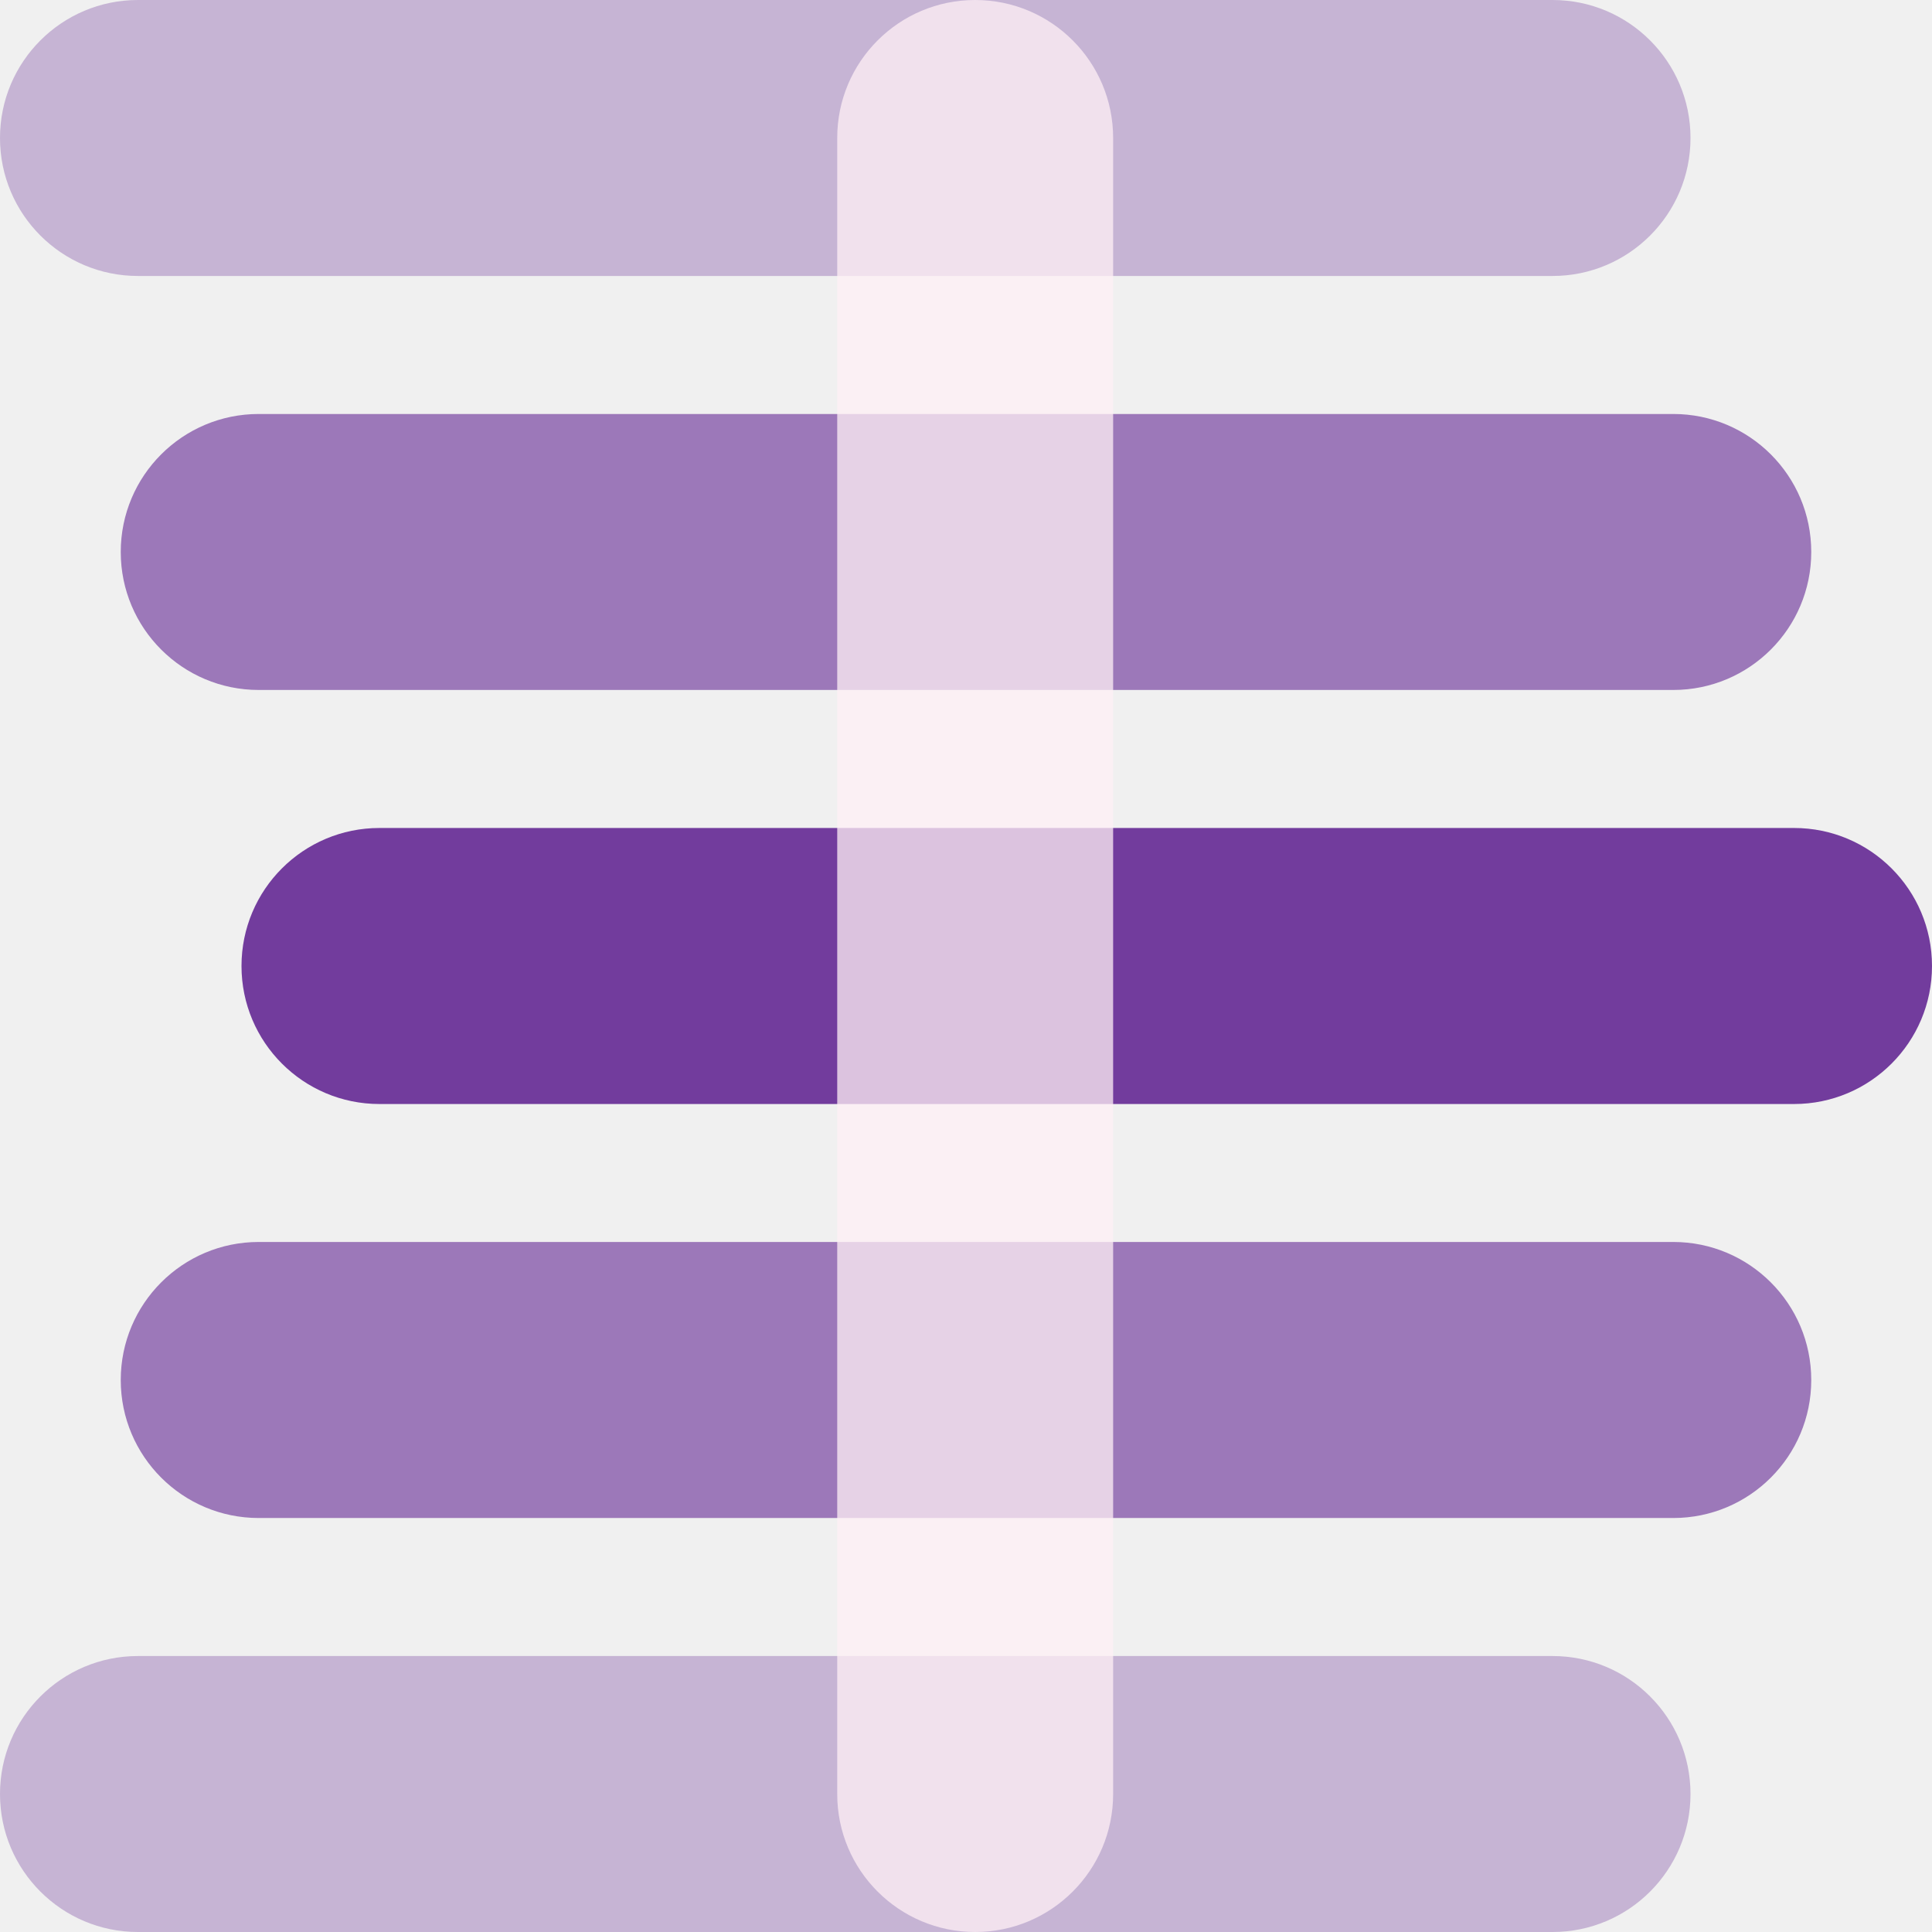
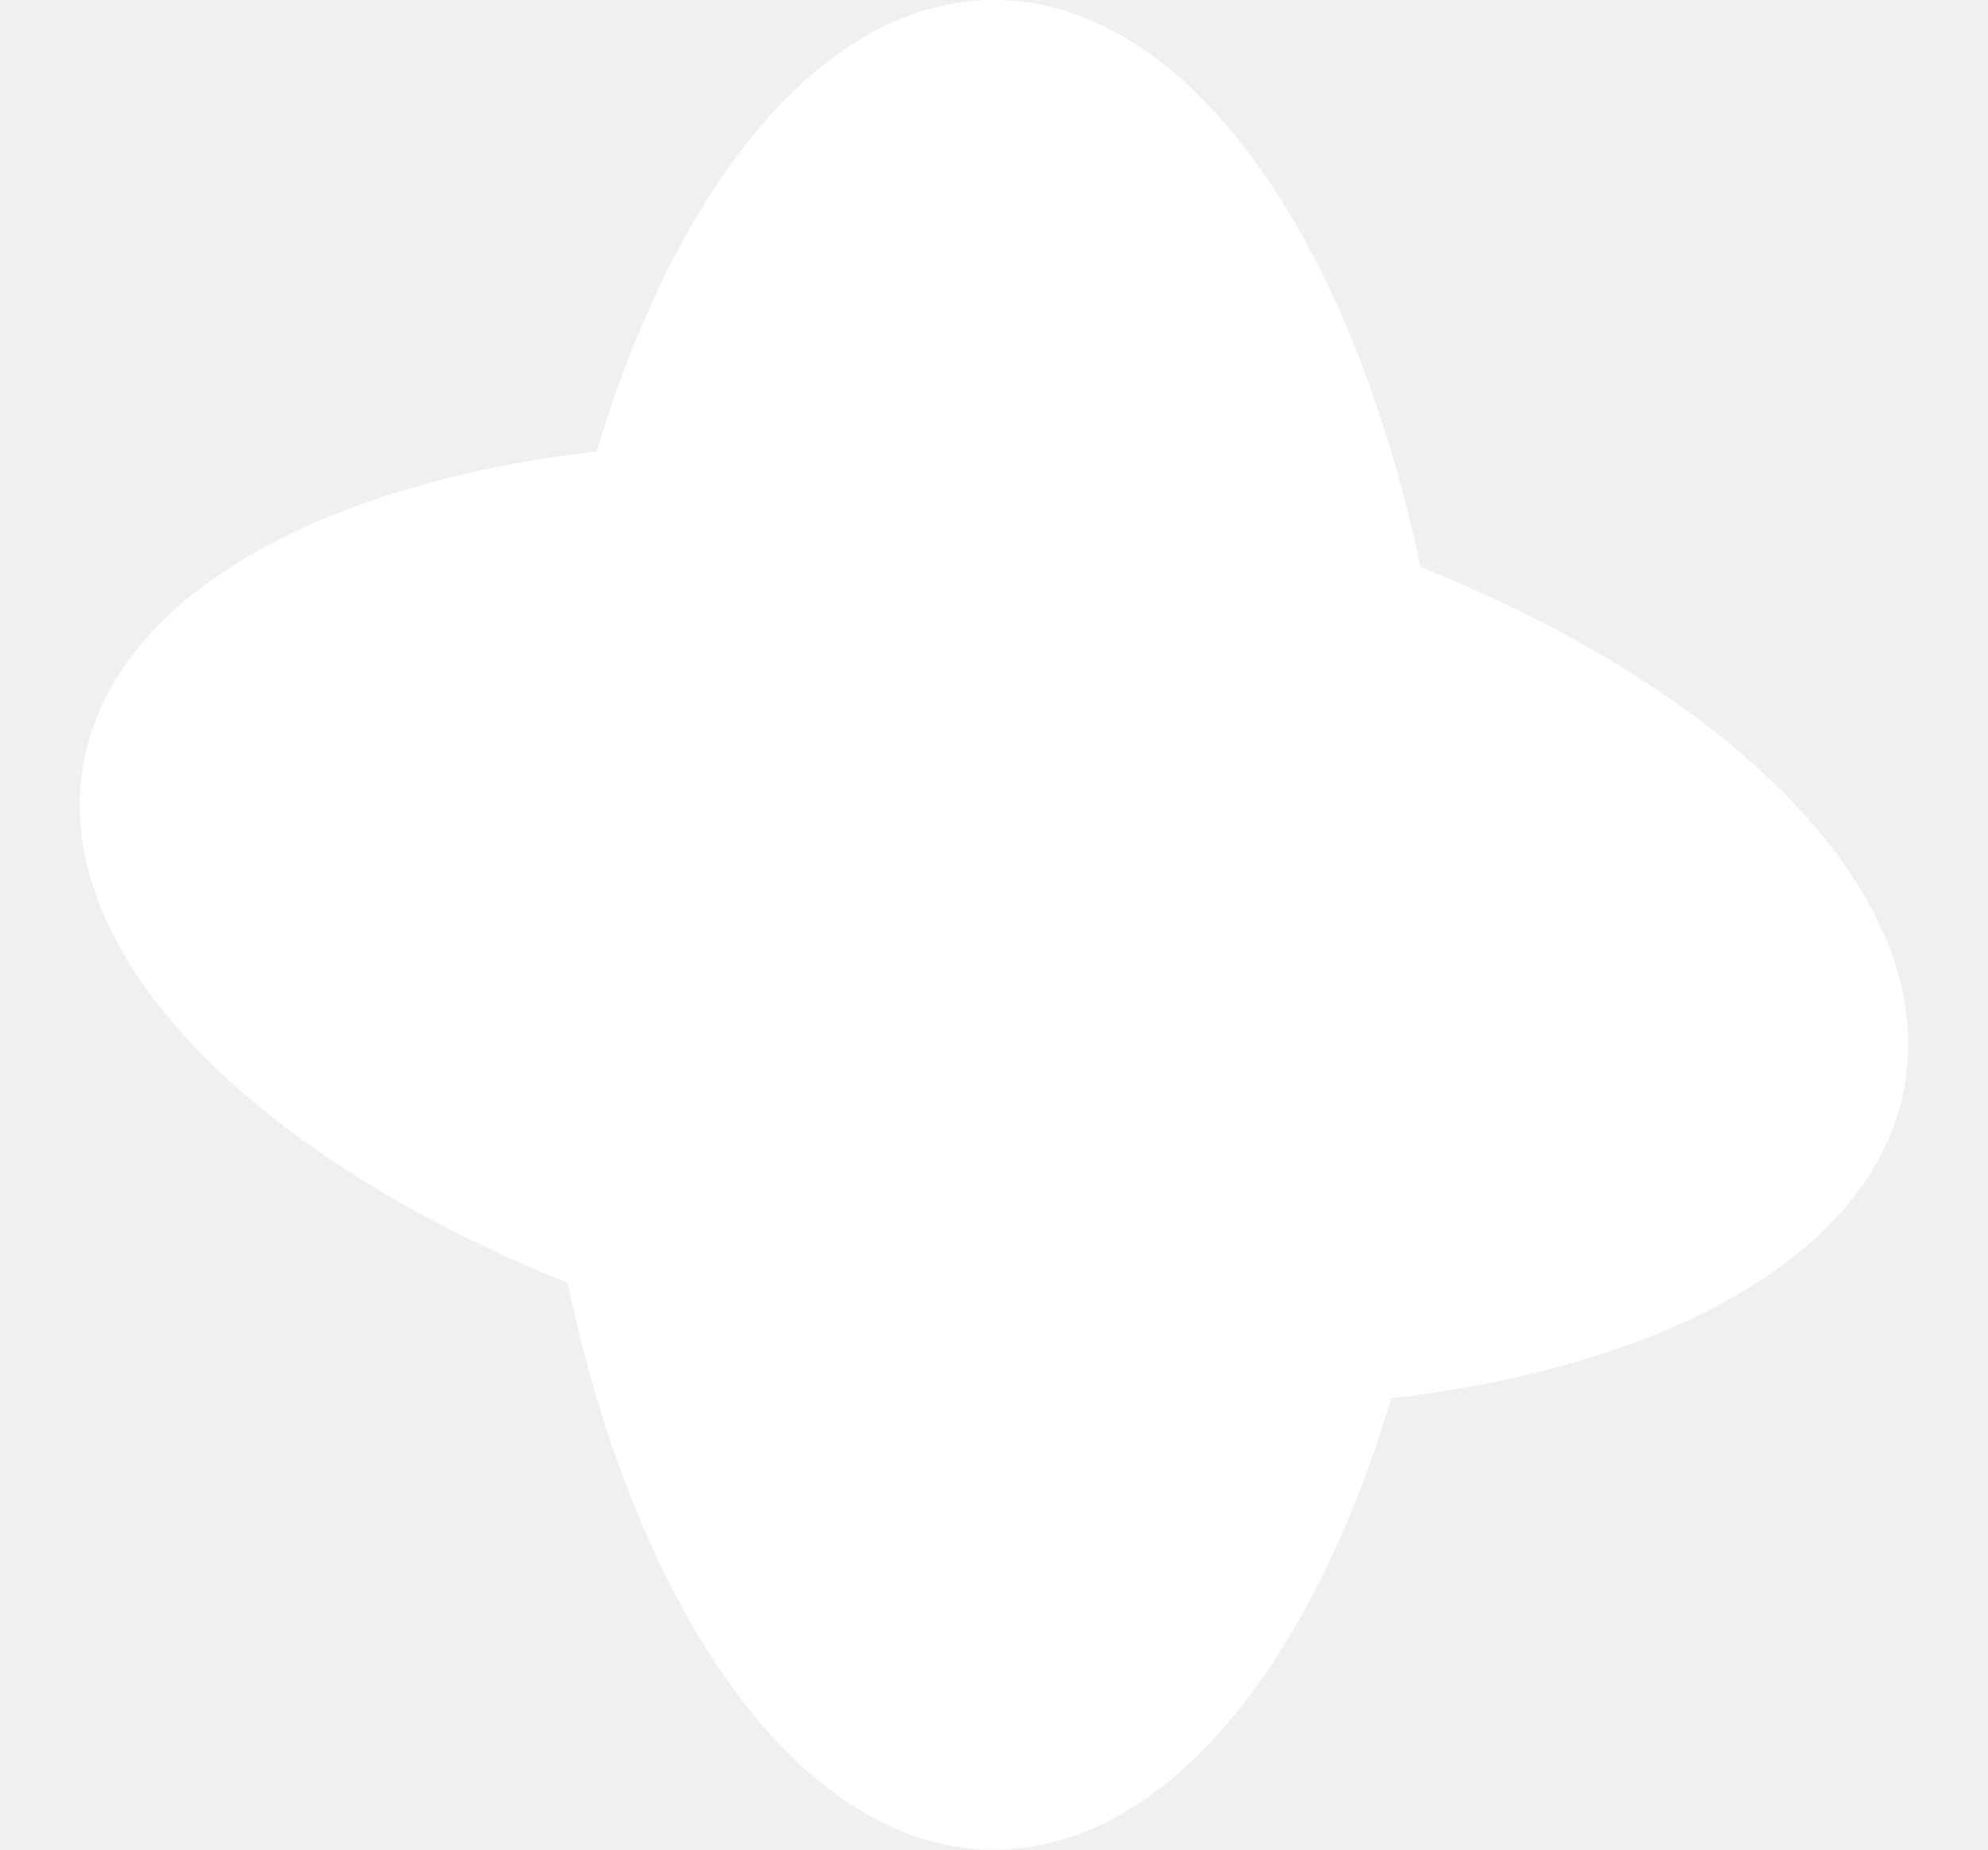
- <svg xmlns="http://www.w3.org/2000/svg" width="32" height="32" viewBox="0 0 32 32" fill="none">
-   <g clip-path="url(#clip0_10_23)">
-     <path d="M25.715 0H2.285C1.023 0 0 1.023 0 2.285V2.286C0 3.548 1.023 4.571 2.285 4.571H25.715C26.977 4.571 28 3.548 28 2.286V2.285C28 1.023 26.977 0 25.715 0Z" fill="#480082" fill-opacity="0.25" />
-     <path d="M29.715 13.714H6.285C5.023 13.714 4 14.737 4 16V16C4 17.262 5.023 18.286 6.285 18.286H29.715C30.977 18.286 32 17.262 32 16V16C32 14.737 30.977 13.714 29.715 13.714Z" fill="#480082" fill-opacity="0.75" />
-     <path d="M27.715 20.571H4.285C3.023 20.571 2 21.595 2 22.857V22.858C2 24.12 3.023 25.143 4.285 25.143H27.715C28.977 25.143 30 24.12 30 22.858V22.857C30 21.595 28.977 20.571 27.715 20.571Z" fill="#480082" fill-opacity="0.5" />
-     <path d="M27.715 6.857H4.285C3.023 6.857 2 7.88 2 9.142V9.143C2 10.405 3.023 11.428 4.285 11.428H27.715C28.977 11.428 30 10.405 30 9.143V9.142C30 7.88 28.977 6.857 27.715 6.857Z" fill="#480082" fill-opacity="0.5" />
-     <path d="M25.715 27.429H2.285C1.023 27.429 0 28.452 0 29.714V29.715C0 30.977 1.023 32 2.285 32H25.715C26.977 32 28 30.977 28 29.715V29.714C28 28.452 26.977 27.429 25.715 27.429Z" fill="#480082" fill-opacity="0.25" />
-     <path d="M18.437 2.285C18.437 1.023 17.414 0 16.152 0C14.89 0 13.867 1.023 13.867 2.285V29.715C13.867 30.977 14.89 32 16.152 32C17.414 32 18.437 30.977 18.437 29.715V2.285Z" fill="#FFF0F5" fill-opacity="0.75" />
-   </g>
-   <defs>
-     <clipPath id="clip0_10_23">
-       <rect width="32" height="32" fill="white" />
-     </clipPath>
-   </defs>
+ <svg xmlns="http://www.w3.org/2000/svg" width="86" height="80" viewBox="0 0 86 80" fill="none">
+   <ellipse cx="43" cy="40" rx="20" ry="40" fill="white" />
+   <ellipse cx="43" cy="40" rx="20" ry="40" transform="rotate(-80 43 40)" fill="white" />
</svg>
